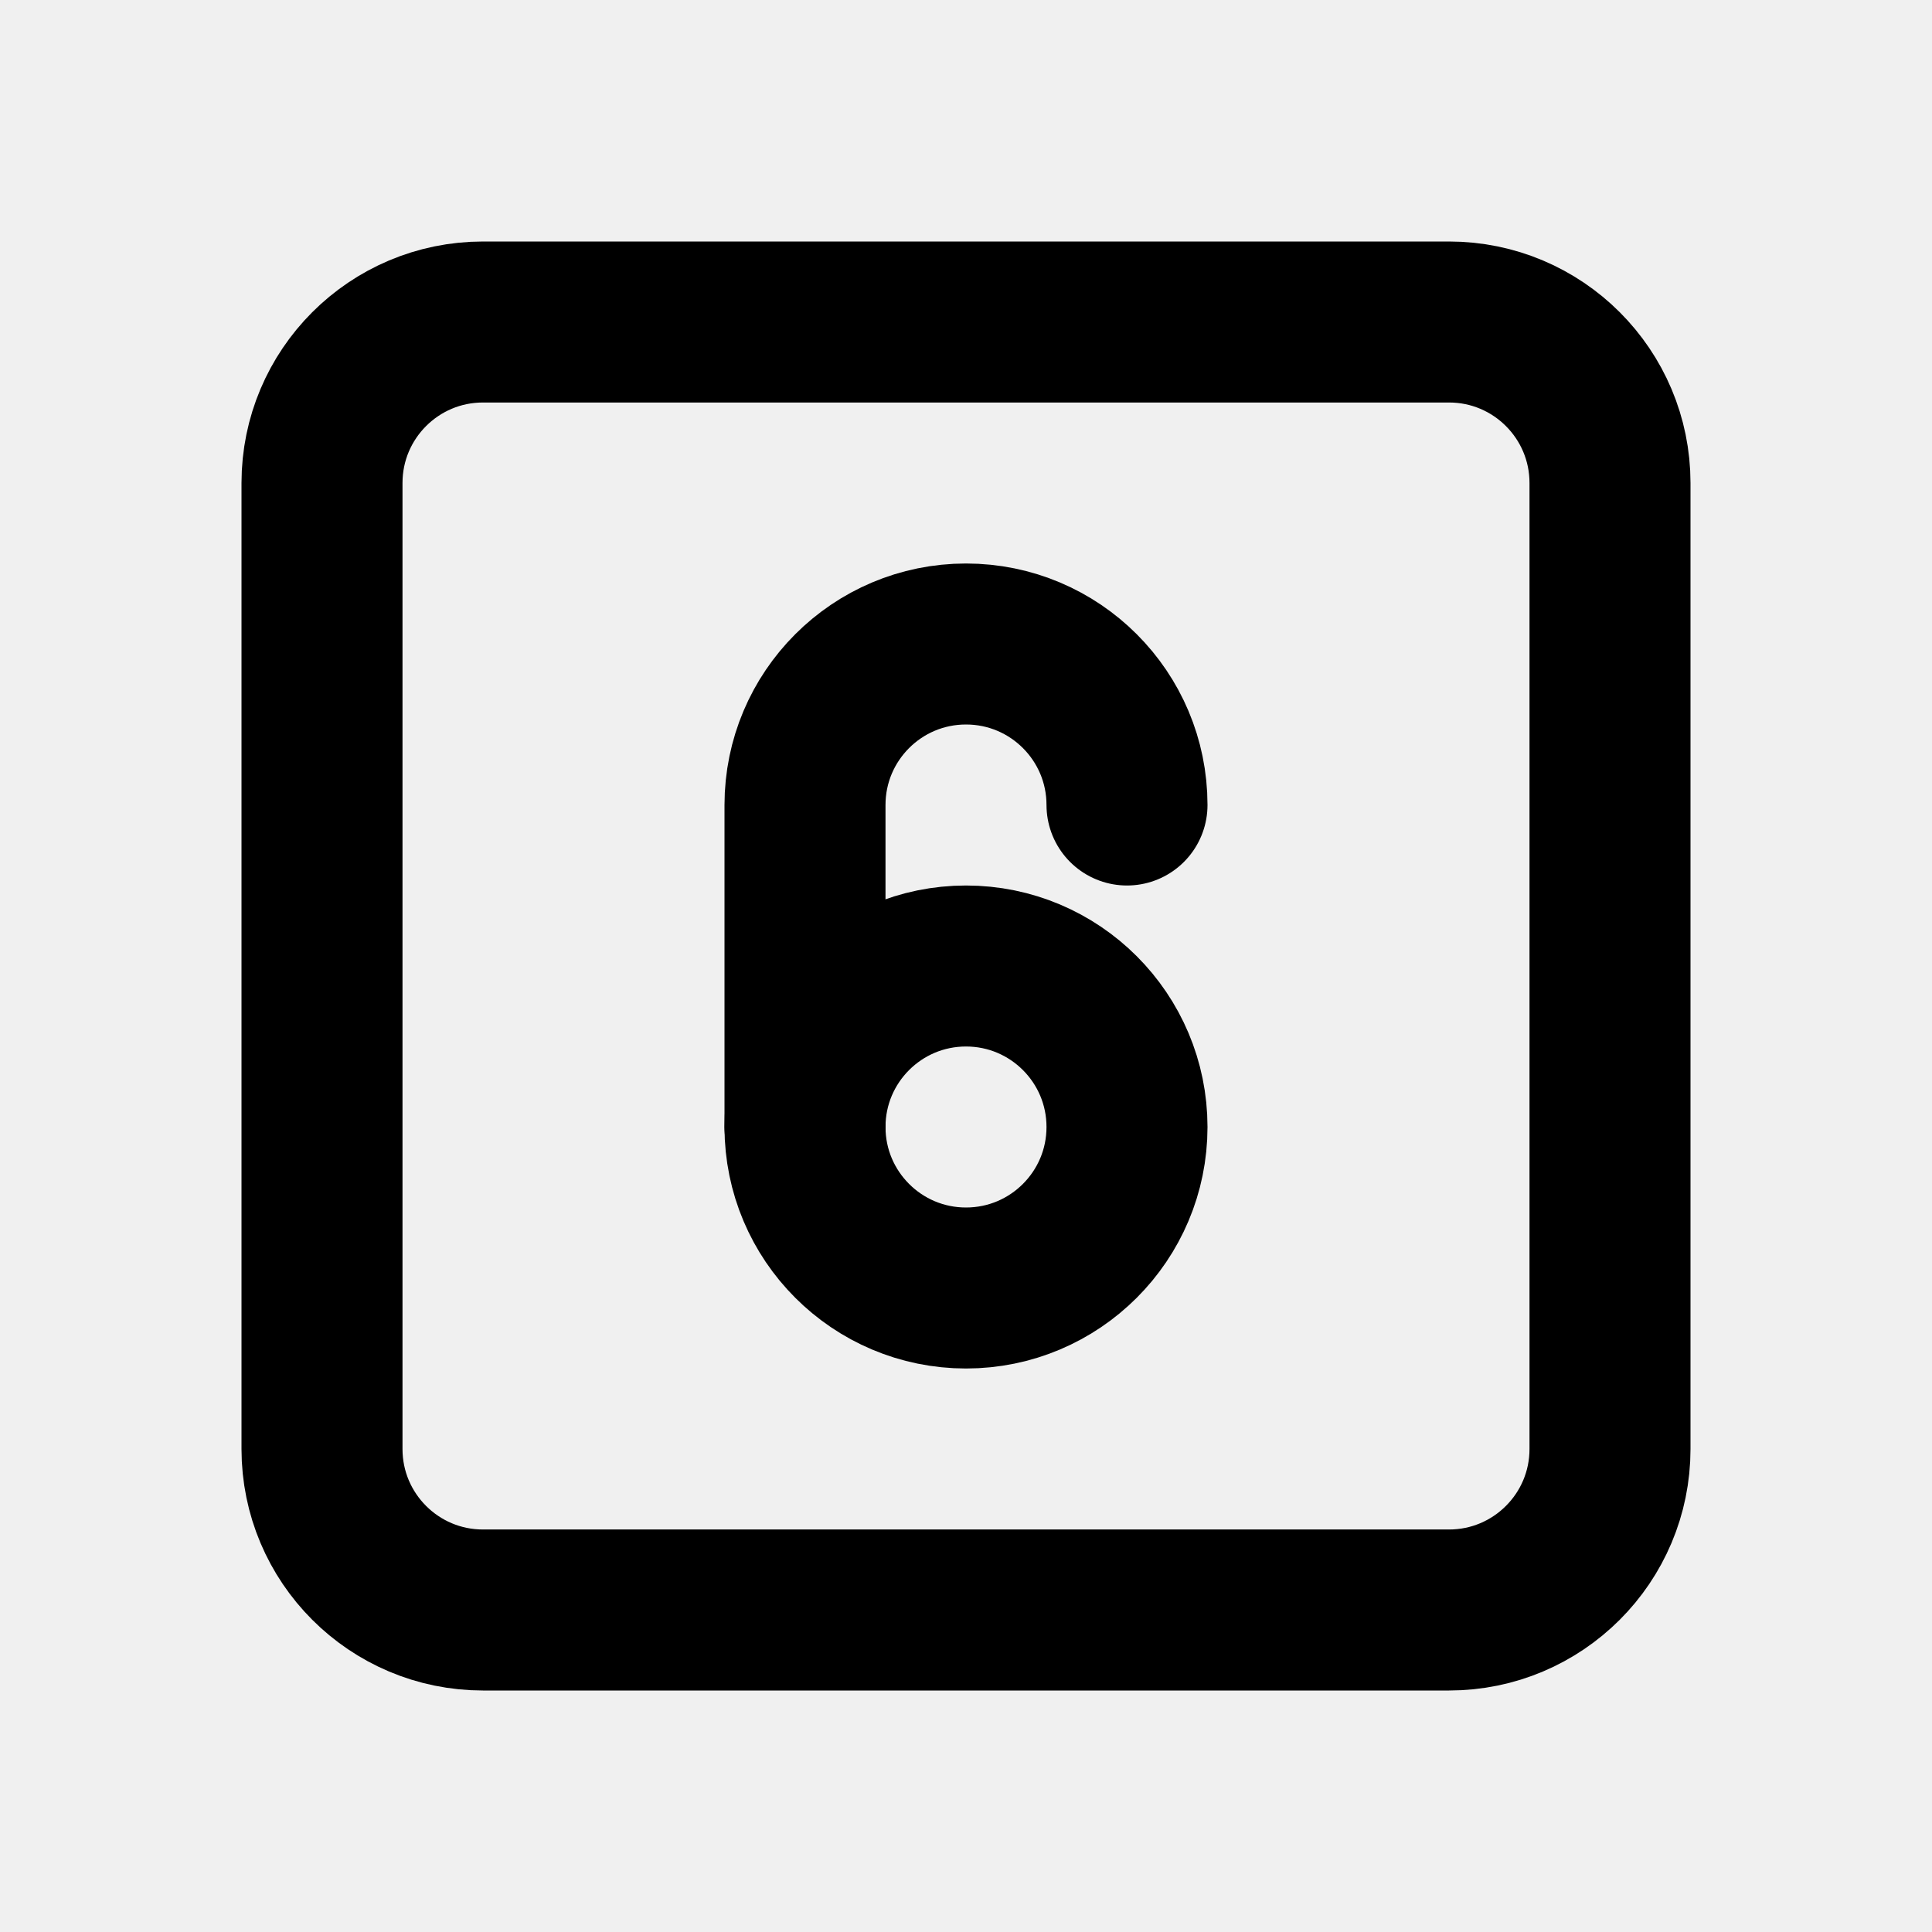
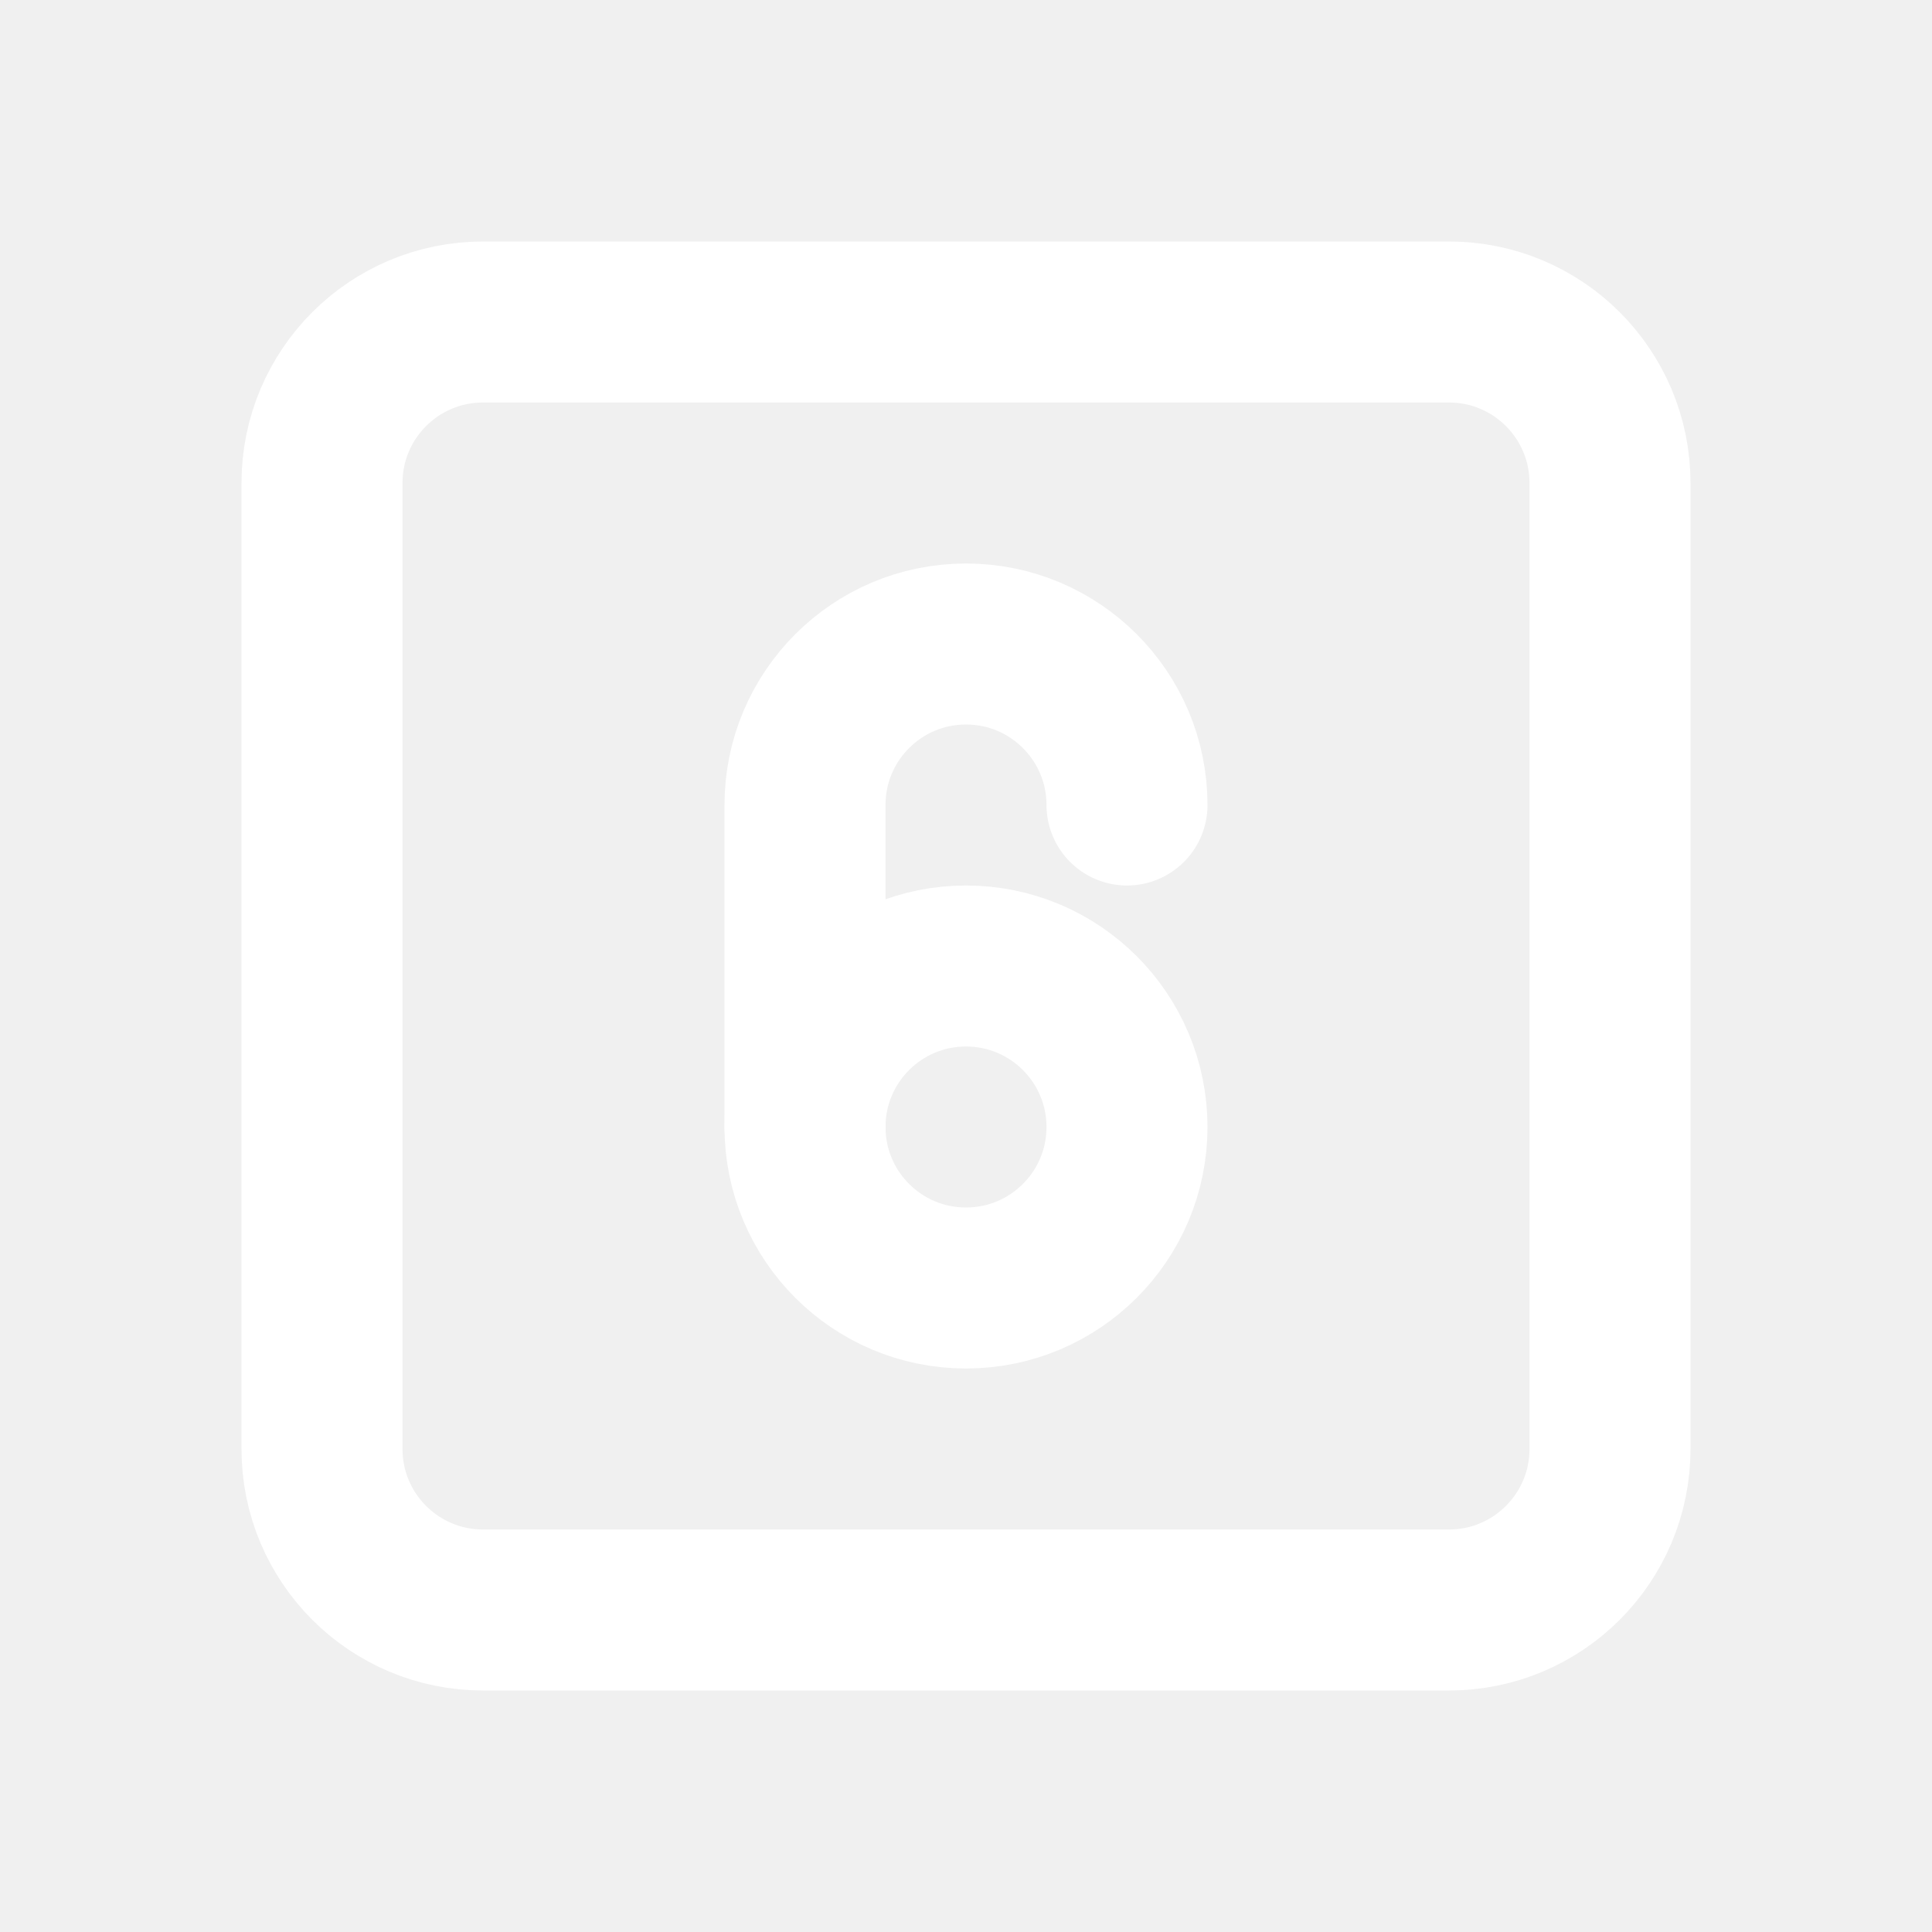
- <svg xmlns="http://www.w3.org/2000/svg" class="icon icon-tabler icon-tabler-square-6" width="24" height="24" viewBox="0 0 24 24" stroke-width="2" stroke="currentColor" fill="none" stroke-linecap="round" stroke-linejoin="round">
+ <svg xmlns="http://www.w3.org/2000/svg" class="icon icon-tabler icon-tabler-square-6" width="24" height="24" viewBox="0 0 24 24" stroke-width="2" stroke="#ffffff" fill="none" stroke-linecap="round" stroke-linejoin="round">
  <path stroke="none" d="M0 0h24v24H0z" fill="none" />
  <circle transform="rotate(180 12 14)" cx="12" cy="14" r="2" />
  <path d="M14 10a2 2 0 1 0 -4 0v4" />
  <rect x="4" y="4" width="16" height="16" rx="2" />
</svg>
